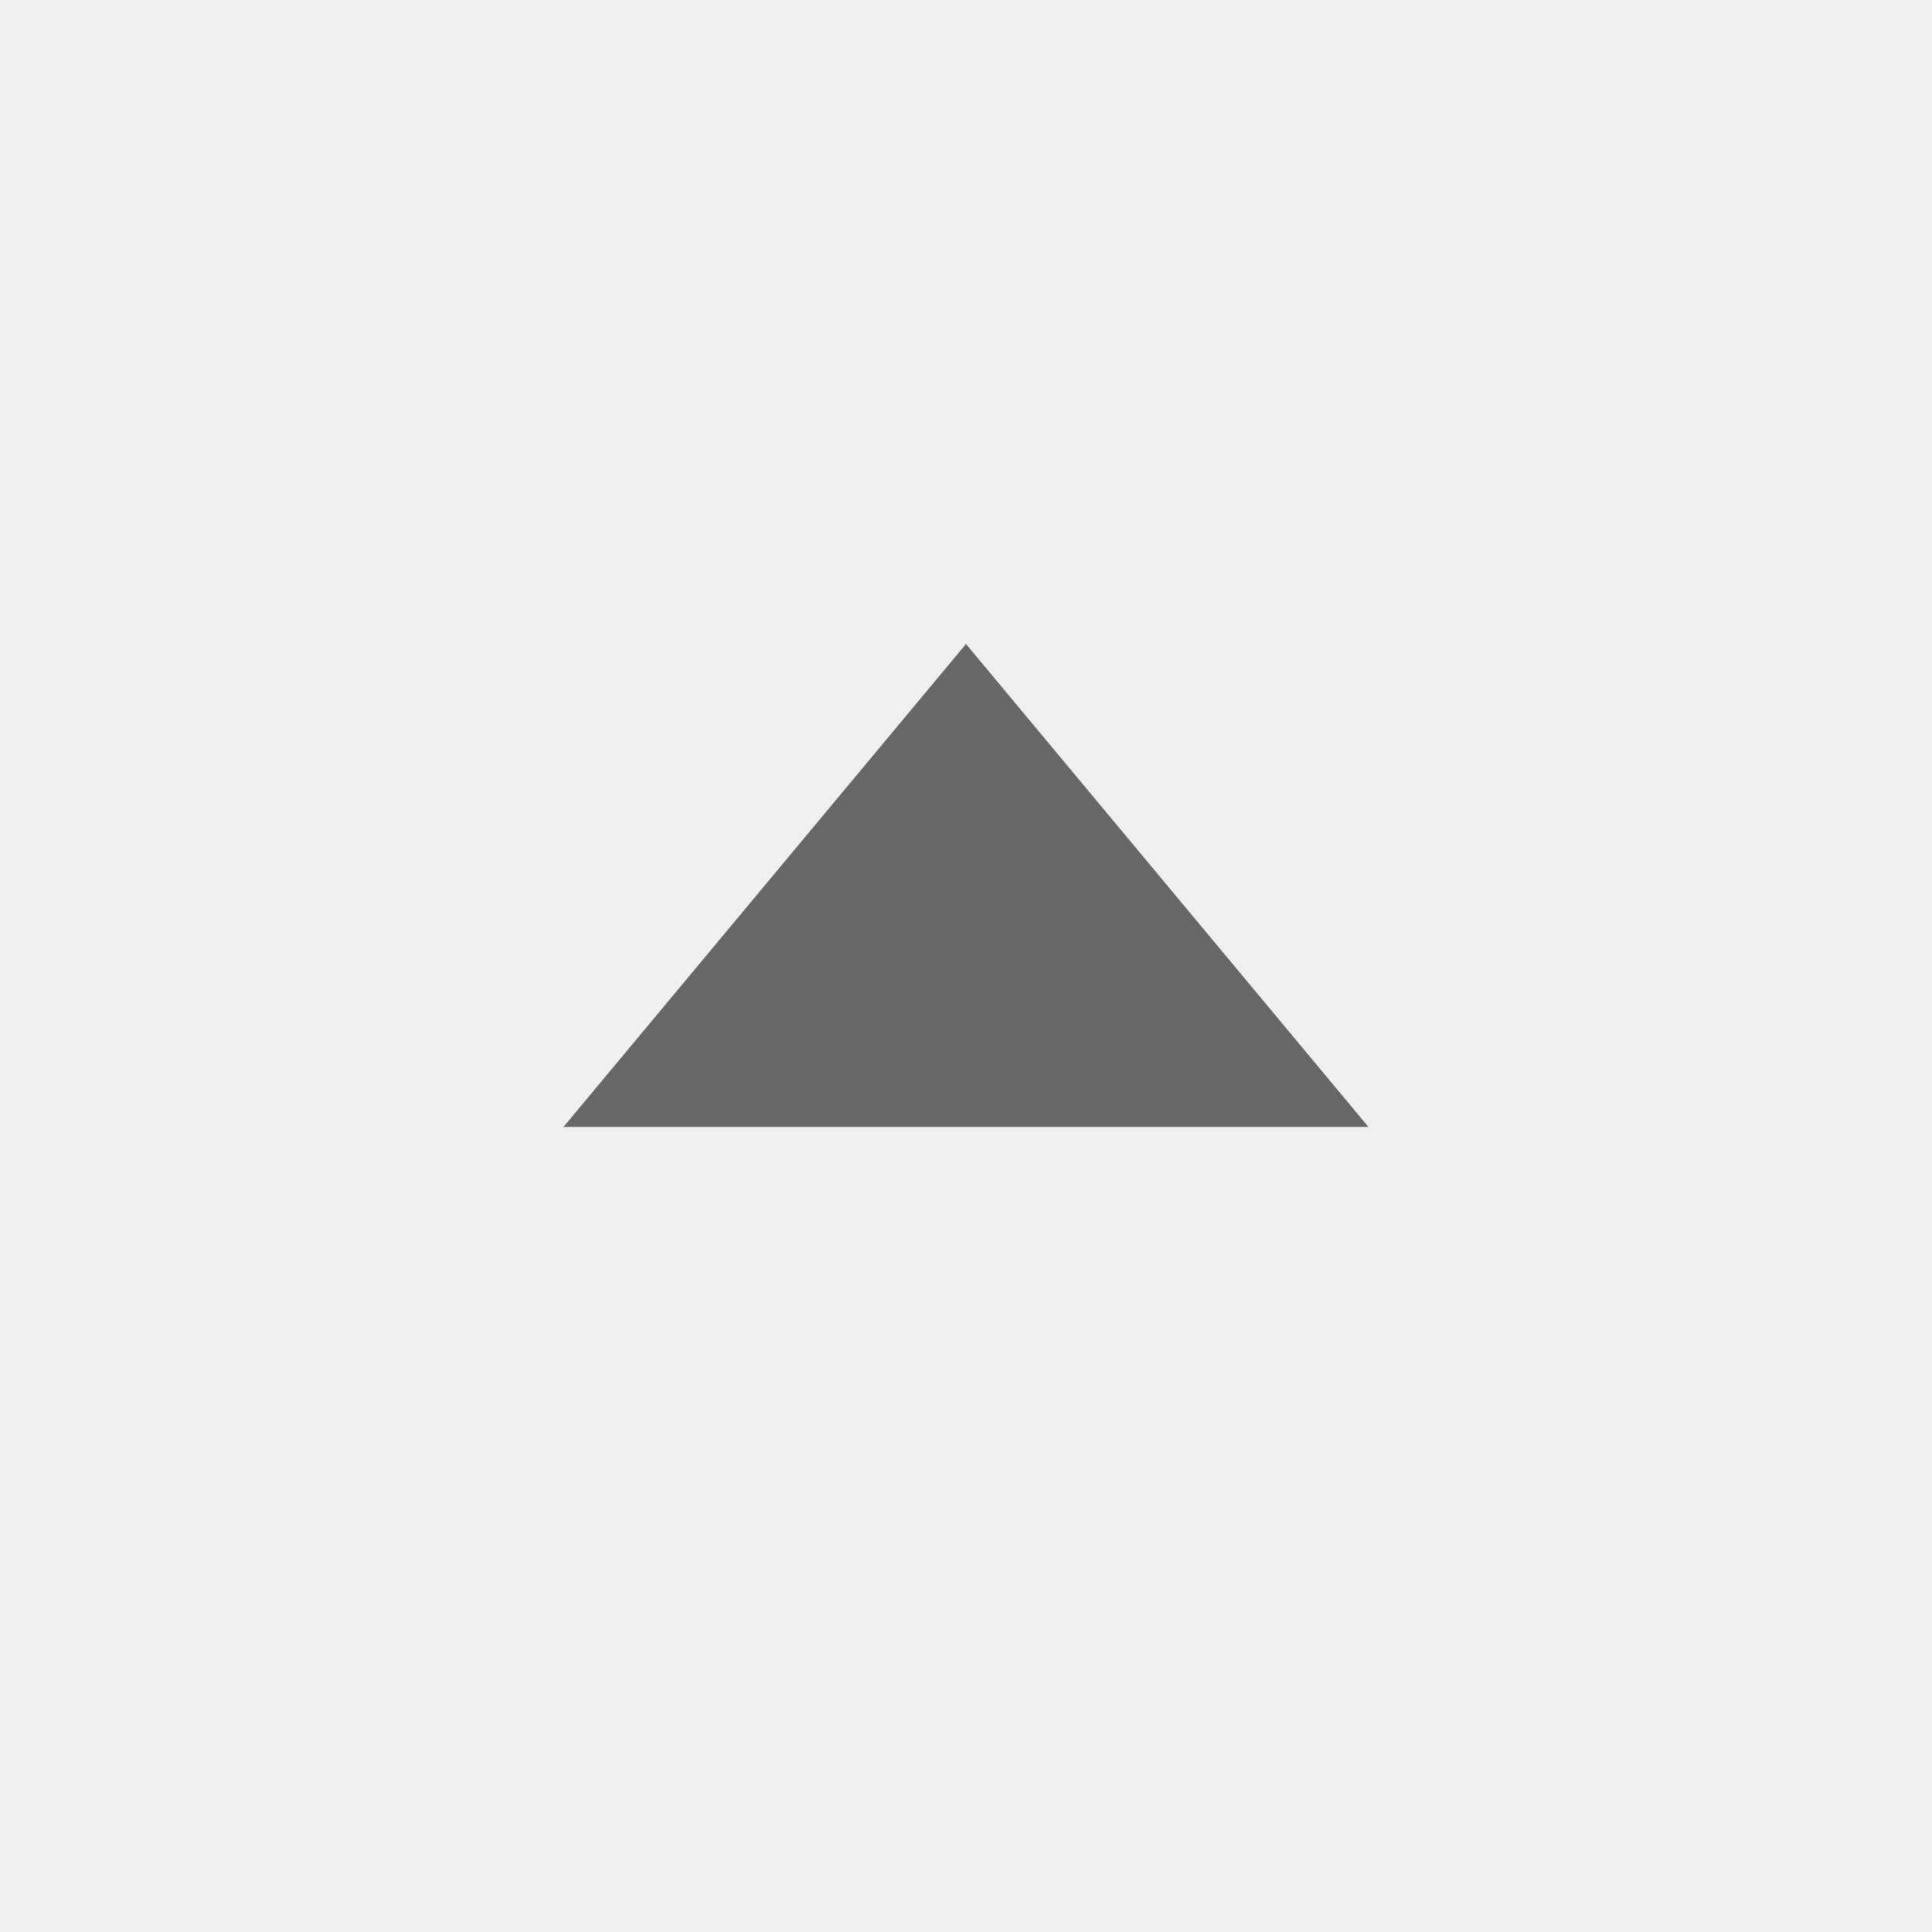
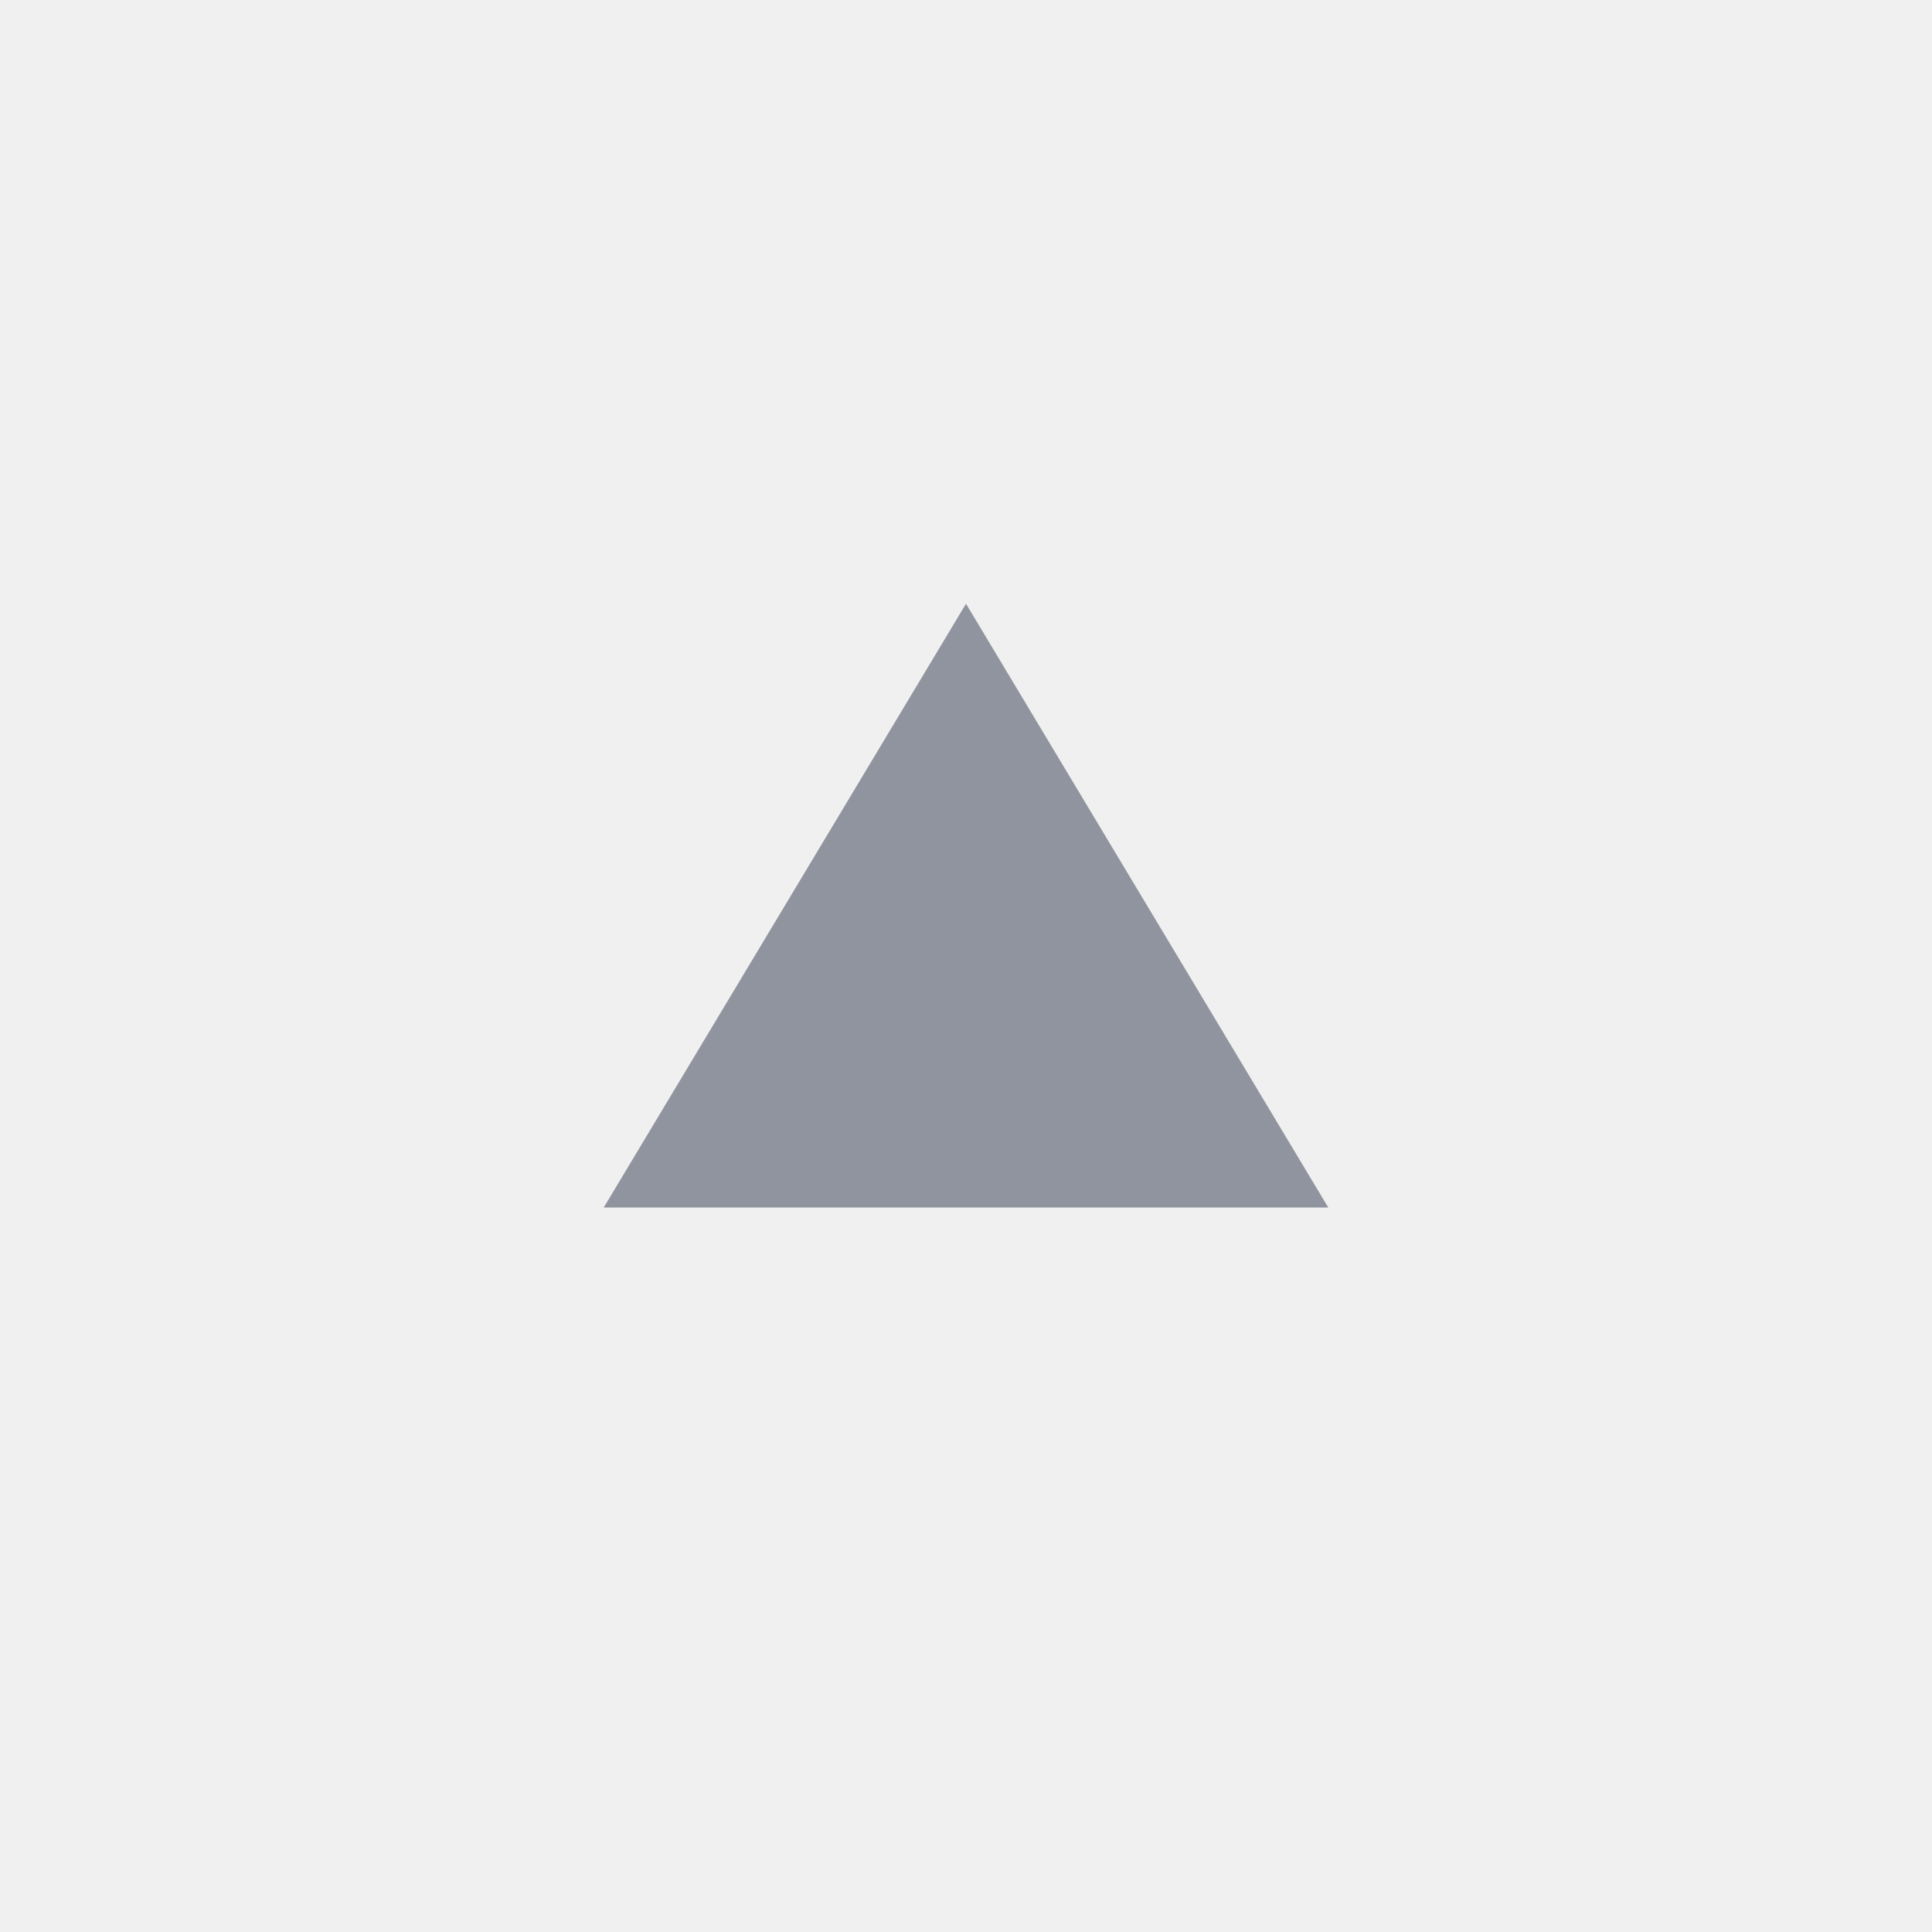
- <svg xmlns="http://www.w3.org/2000/svg" width="24" height="24" version="1.1">
-   <g id="active-center" transform="scale(1.090909)">
-     <rect style="opacity:0.001" width="22" height="22" x="0" y="0" />
-     <path style="fill:#676767" d="M 11,7.333 C 12.528,9.167 14.056,11 15.583,12.833 c -3.056,0 -6.111,0 -9.167,0 C 7.944,11 9.472,9.167 11,7.333 Z" />
+ <svg xmlns="http://www.w3.org/2000/svg" id="svg4306" style="enable-background:new" width="16" height="16" version="1.1">
+   <g id="active-center">
+     <g id="g4249">
+       <rect id="rect17883-32-6-9" style="display:inline;opacity:0.7;fill:none;fill-opacity:1;stroke:none;stroke-width:1;stroke-linecap:butt;stroke-linejoin:miter;stroke-miterlimit:4;stroke-dasharray:none;stroke-dashoffset:0;stroke-opacity:0" width="16" height="16" x="0" y="0" />
+       <path id="path4407" style="color:#000000;font-style:normal;font-variant:normal;font-weight:normal;font-stretch:normal;font-size:medium;line-height:normal;font-family:Sans;-inkscape-font-specification:Sans;text-indent:0;text-align:start;text-decoration:none;text-decoration-line:none;letter-spacing:normal;word-spacing:normal;text-transform:none;direction:ltr;block-progression:tb;writing-mode:lr-tb;baseline-shift:baseline;text-anchor:start;display:inline;overflow:visible;visibility:visible;opacity:1;fill:#90949e;fill-opacity:1;stroke:none;stroke-width:2;marker:none;enable-background:accumulate" d="M 5,10 11,10 8,5 Z" />
+     </g>
  </g>
-   <g id="hover-center" transform="matrix(1.090909,0,0,1.090909,-1.090909,0)">
-     <rect style="opacity:0.001" width="22" height="22" x="23" y="0" />
-     <circle style="opacity:0.07;fill:#000000" cx="34" cy="11" r="11" />
-     <path style="fill:#676767" d="m 34,7.333 4.583,5.5 h -9.167 z" />
+   <g id="hover-center" transform="translate(-19)">
+     <ellipse id="path4068-7-5-9-6-7-2-1-6-1" style="display:inline;opacity:1;fill:#fefefe;fill-opacity:1;stroke:none;stroke-width:0;stroke-linecap:butt;stroke-linejoin:miter;stroke-miterlimit:4;stroke-dasharray:none;stroke-dashoffset:0;stroke-opacity:1" cx="45" cy="8" rx="6" ry="6" />
+     <path id="path4068-7-5-9-6-7-2-5-23-4-3" style="display:inline;opacity:1;fill:#d4d5db;fill-opacity:1;stroke:none;stroke-width:0;stroke-linecap:butt;stroke-linejoin:miter;stroke-miterlimit:4;stroke-dasharray:none;stroke-dashoffset:0;stroke-opacity:1" d="m 45,1 a 7,7 0 0 0 -7,7 7,7 0 0 0 7,7 7,7 0 0 0 7,-7 7,7 0 0 0 -7,-7 z m 0,1 a 6,6 0 0 1 6,6 6,6 0 0 1 -6,6 6,6 0 0 1 -6,-6 6,6 0 0 1 6,-6 z" />
+     <g id="g4834-0-4-5" style="display:inline;opacity:1;fill:#c0e3ff;fill-opacity:1" transform="translate(37,1)">
+       <g id="layer12-45-6-2-7" style="display:inline;fill:#c0e3ff;fill-opacity:1" transform="translate(-81.0002,-967)">
+         <path id="rect9057-8-2-3" style="color:#000000;font-style:normal;font-variant:normal;font-weight:normal;font-stretch:normal;font-size:medium;line-height:normal;font-family:Sans;-inkscape-font-specification:Sans;text-indent:0;text-align:start;text-decoration:none;text-decoration-line:none;letter-spacing:normal;word-spacing:normal;text-transform:none;writing-mode:lr-tb;direction:ltr;baseline-shift:baseline;text-anchor:start;display:inline;overflow:visible;visibility:visible;opacity:1;fill:#7a7f8b;fill-opacity:1;stroke:none;stroke-width:2;marker:none;enable-background:accumulate" d="m 86,976 h 6 l -3,-5 z" />
+       </g>
+     </g>
+     <rect id="rect17883-11-4-0" style="display:inline;opacity:1;fill:none;fill-opacity:1;stroke:none;stroke-width:1;stroke-linecap:butt;stroke-linejoin:miter;stroke-miterlimit:4;stroke-dasharray:none;stroke-dashoffset:0;stroke-opacity:0" width="16" height="16" x="37" y="0" />
  </g>
-   <g id="pressed-center" transform="matrix(1.090909,0,0,1.090909,-2.181818,0)">
-     <rect style="opacity:0.001" width="22" height="22" x="46" y="0" />
-     <circle style="opacity:0.16;fill:#000000" cx="57" cy="11" r="11" />
-     <path style="fill:#676767" d="M 57,7.333 C 58.528,9.167 60.056,11 61.583,12.833 c -3.056,0 -6.111,0 -9.167,0 C 53.944,11 55.472,9.167 57,7.333 Z" />
+   <g id="pressed-center" transform="translate(-21)">
+     <g id="g4490-3-6-1-4-1-6" style="display:inline;opacity:1" transform="translate(-1369,-247)">
+       <g id="g4092-0-7-2-0-0-94-2" style="display:inline" transform="translate(58)">
+         <circle id="path4068-7-3-0-3-6-8-3" style="fill:#5294e2;fill-opacity:1;stroke:none;stroke-width:0;stroke-linecap:butt;stroke-linejoin:miter;stroke-miterlimit:4;stroke-dasharray:none;stroke-dashoffset:0;stroke-opacity:1" cx="1376" cy="255" r="7" />
+       </g>
+     </g>
+     <rect id="rect17883-79-9-2-2" style="display:inline;opacity:1;fill:none;fill-opacity:1;stroke:none;stroke-width:1;stroke-linecap:butt;stroke-linejoin:miter;stroke-miterlimit:4;stroke-dasharray:none;stroke-dashoffset:0;stroke-opacity:0" width="16" height="16" x="57" y="0" />
+     <g id="g4437" style="display:inline;opacity:1;fill:#ffffff;fill-opacity:1" transform="translate(57,1)">
+       <g id="g4455" style="display:inline;fill:#ffffff;fill-opacity:1" transform="translate(-81.0002,-967)">
+         <path id="path4457" style="color:#000000;font-style:normal;font-variant:normal;font-weight:normal;font-stretch:normal;font-size:medium;line-height:normal;font-family:Sans;-inkscape-font-specification:Sans;text-indent:0;text-align:start;text-decoration:none;text-decoration-line:none;letter-spacing:normal;word-spacing:normal;text-transform:none;writing-mode:lr-tb;direction:ltr;baseline-shift:baseline;text-anchor:start;display:inline;overflow:visible;visibility:visible;opacity:1;fill:#ffffff;fill-opacity:1;stroke:none;stroke-width:2;marker:none;enable-background:accumulate" d="m 86,976 h 6 l -3,-5 z" />
+       </g>
+     </g>
  </g>
-   <g id="inactive-center" transform="matrix(1.090909,0,0,1.090909,-3.272727,0)">
-     <rect style="opacity:0.001" width="22" height="22" x="69" y="0" />
-     <path style="opacity:0.7;fill:#676767" d="M 80,7.333 C 81.528,9.167 83.056,11 84.583,12.833 c -3.056,0 -6.111,0 -9.167,0 C 76.944,11 78.472,9.167 80,7.333 Z" />
+   <g id="inactive-center" style="opacity:0.5" transform="translate(36)">
+     <g id="inactive-center222">
+       <rect id="rect17883-39-3-46-6" style="display:inline;opacity:1;fill:none;fill-opacity:1;stroke:none;stroke-width:1;stroke-linecap:butt;stroke-linejoin:miter;stroke-miterlimit:4;stroke-dasharray:none;stroke-dashoffset:0;stroke-opacity:0" width="16" height="16" x="18" y="0" />
+     </g>
+     <path id="path4385" style="color:#000000;font-style:normal;font-variant:normal;font-weight:normal;font-stretch:normal;font-size:medium;line-height:normal;font-family:Sans;-inkscape-font-specification:Sans;text-indent:0;text-align:start;text-decoration:none;text-decoration-line:none;letter-spacing:normal;word-spacing:normal;text-transform:none;writing-mode:lr-tb;direction:ltr;baseline-shift:baseline;text-anchor:start;display:inline;overflow:visible;visibility:visible;opacity:1;fill:#90949e;fill-opacity:1;stroke:none;stroke-width:2;marker:none;enable-background:accumulate" d="m 23,10 h 6 L 26,5 Z" />
  </g>
-   <g id="deactivated-center" transform="matrix(1.090909,0,0,1.090909,-4.363636,0)">
-     <rect style="opacity:0.001" width="22" height="22" x="92" y="0" />
-     <path style="opacity:0.7;fill:#676767" d="m 103,7.333 4.583,5.5 h -9.167 z" />
+   <g id="deactivated-center" style="opacity:0.5" transform="translate(54)">
+     <g id="g52">
+       <rect id="rect50" style="display:inline;opacity:1;fill:none;fill-opacity:1;stroke:none;stroke-width:1;stroke-linecap:butt;stroke-linejoin:miter;stroke-miterlimit:4;stroke-dasharray:none;stroke-dashoffset:0;stroke-opacity:0" width="16" height="16" x="18" y="0" />
+     </g>
+     <path id="path54" style="color:#000000;font-style:normal;font-variant:normal;font-weight:normal;font-stretch:normal;font-size:medium;line-height:normal;font-family:Sans;-inkscape-font-specification:Sans;text-indent:0;text-align:start;text-decoration:none;text-decoration-line:none;letter-spacing:normal;word-spacing:normal;text-transform:none;writing-mode:lr-tb;direction:ltr;baseline-shift:baseline;text-anchor:start;display:inline;overflow:visible;visibility:visible;opacity:1;fill:#90949e;fill-opacity:1;stroke:none;stroke-width:2;marker:none;enable-background:accumulate" d="m 23,10 h 6 L 26,5 Z" />
  </g>
</svg>
